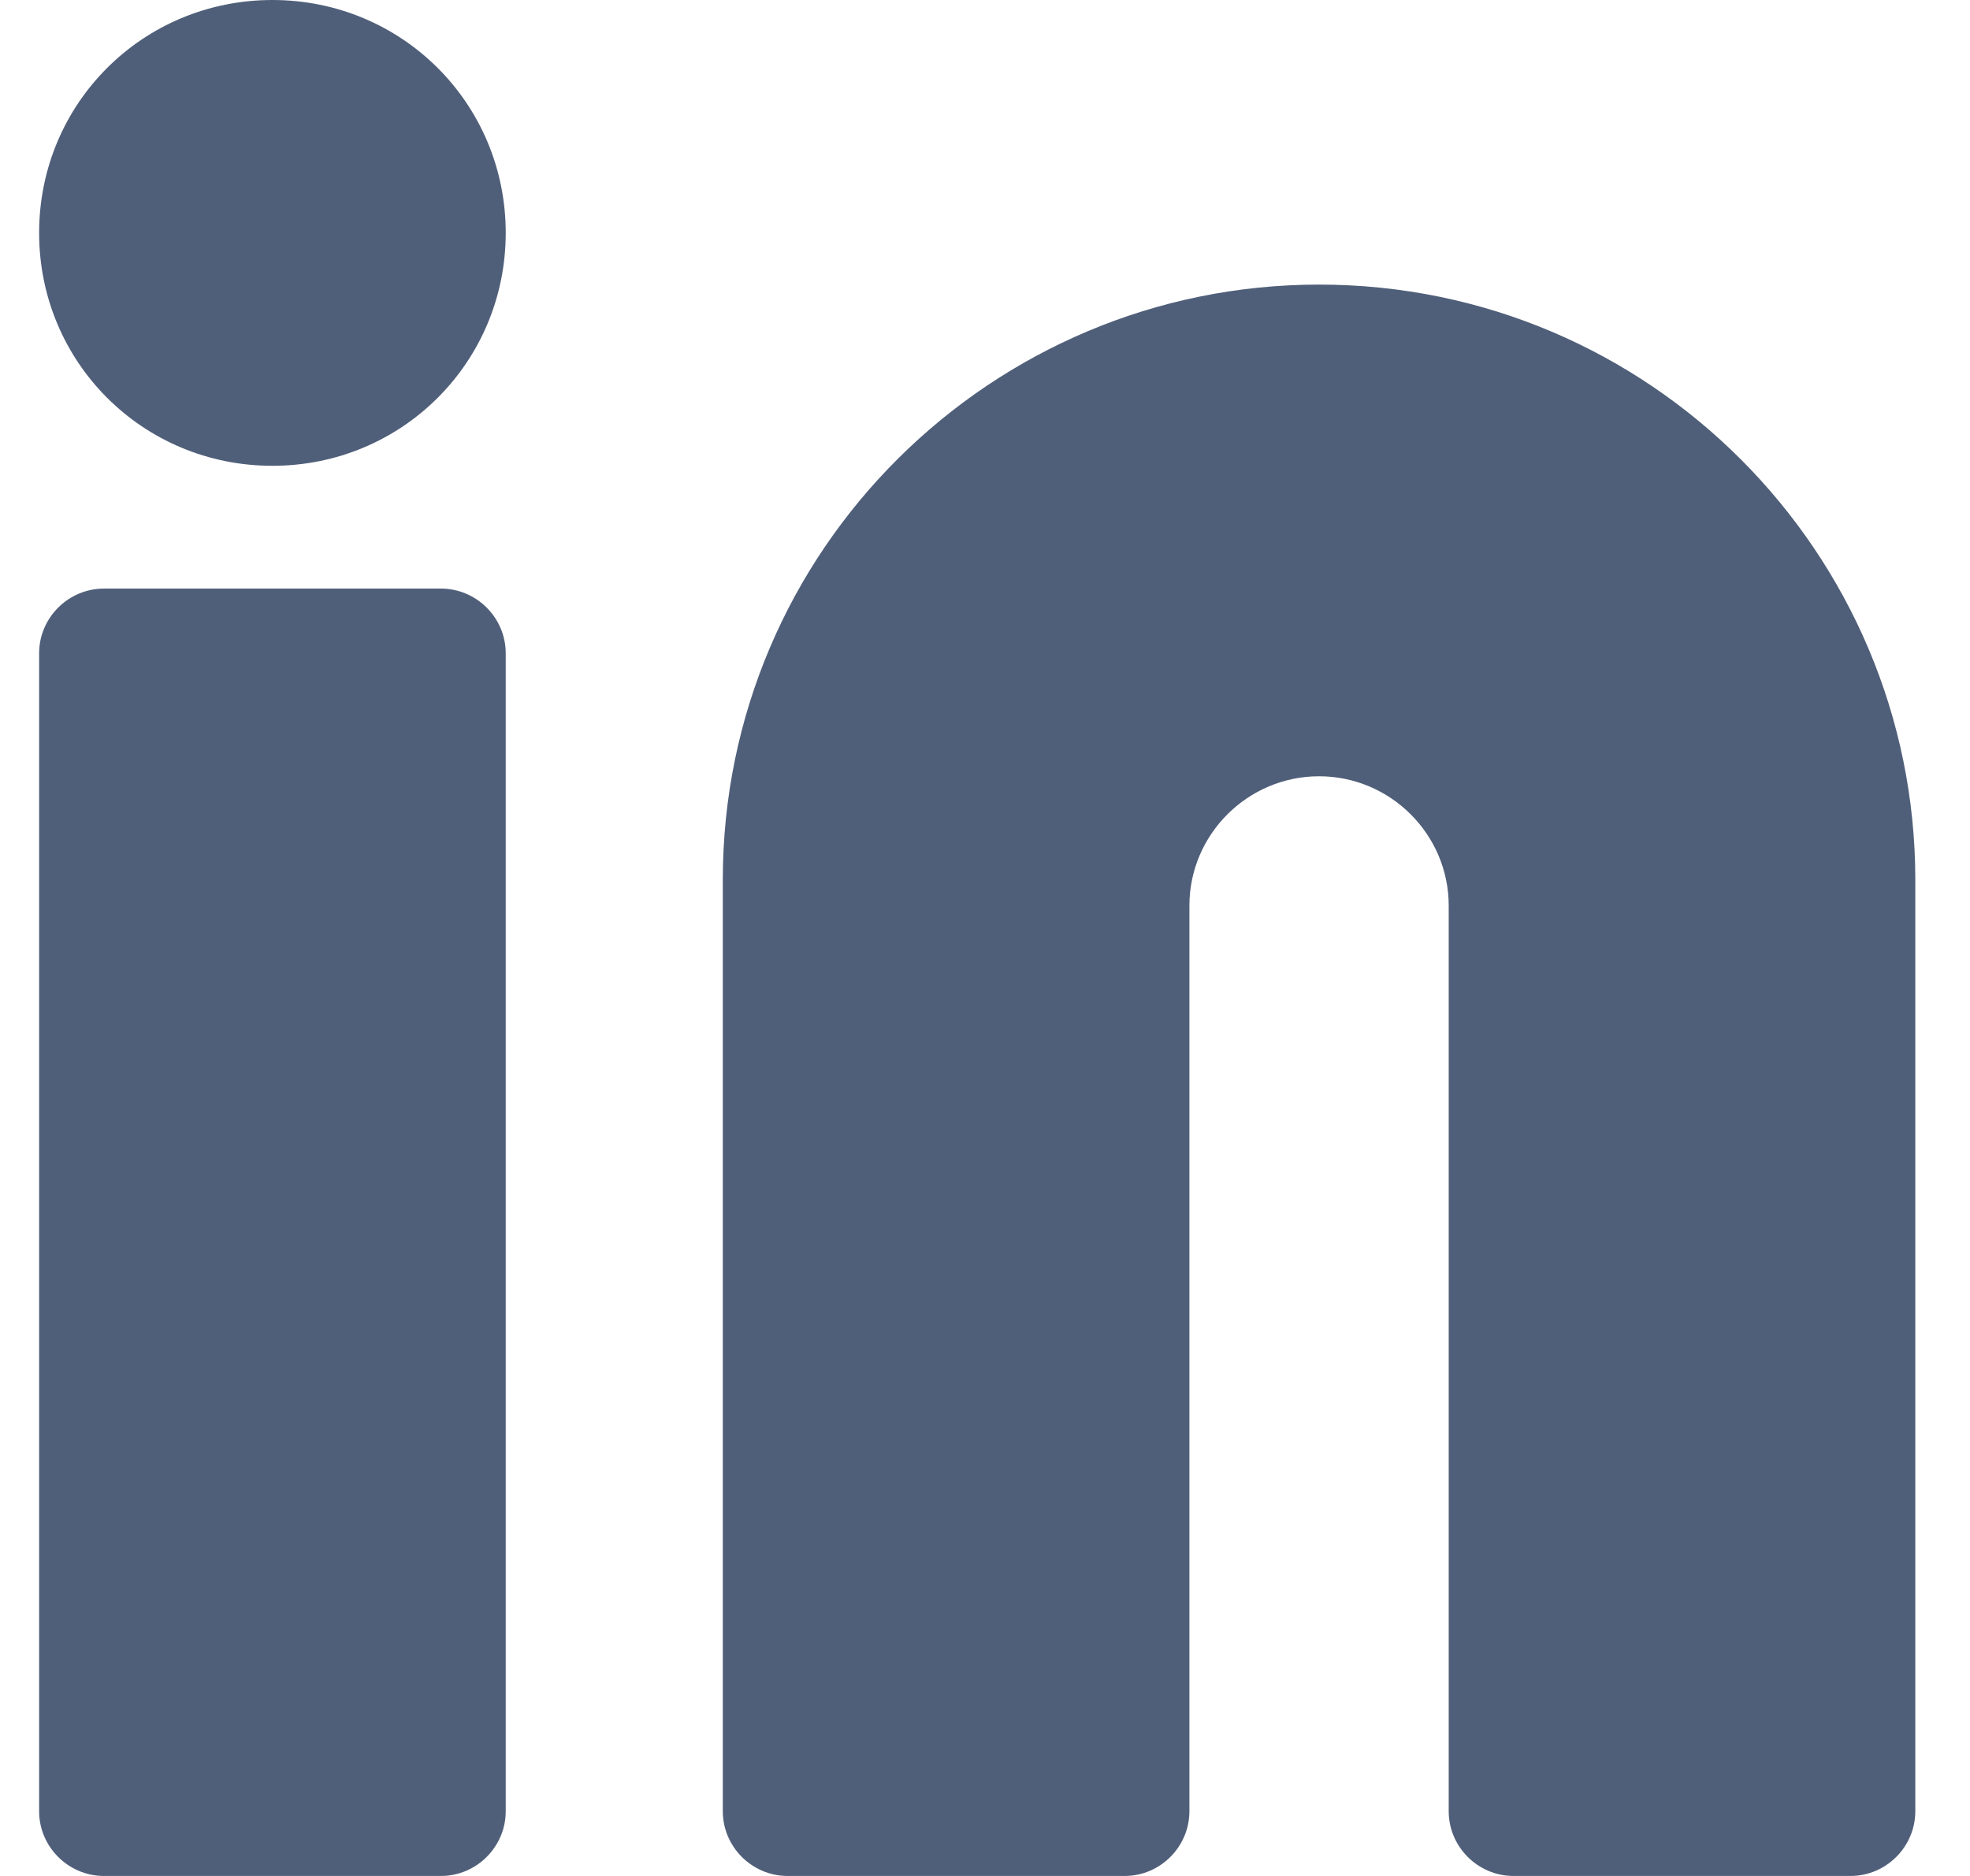
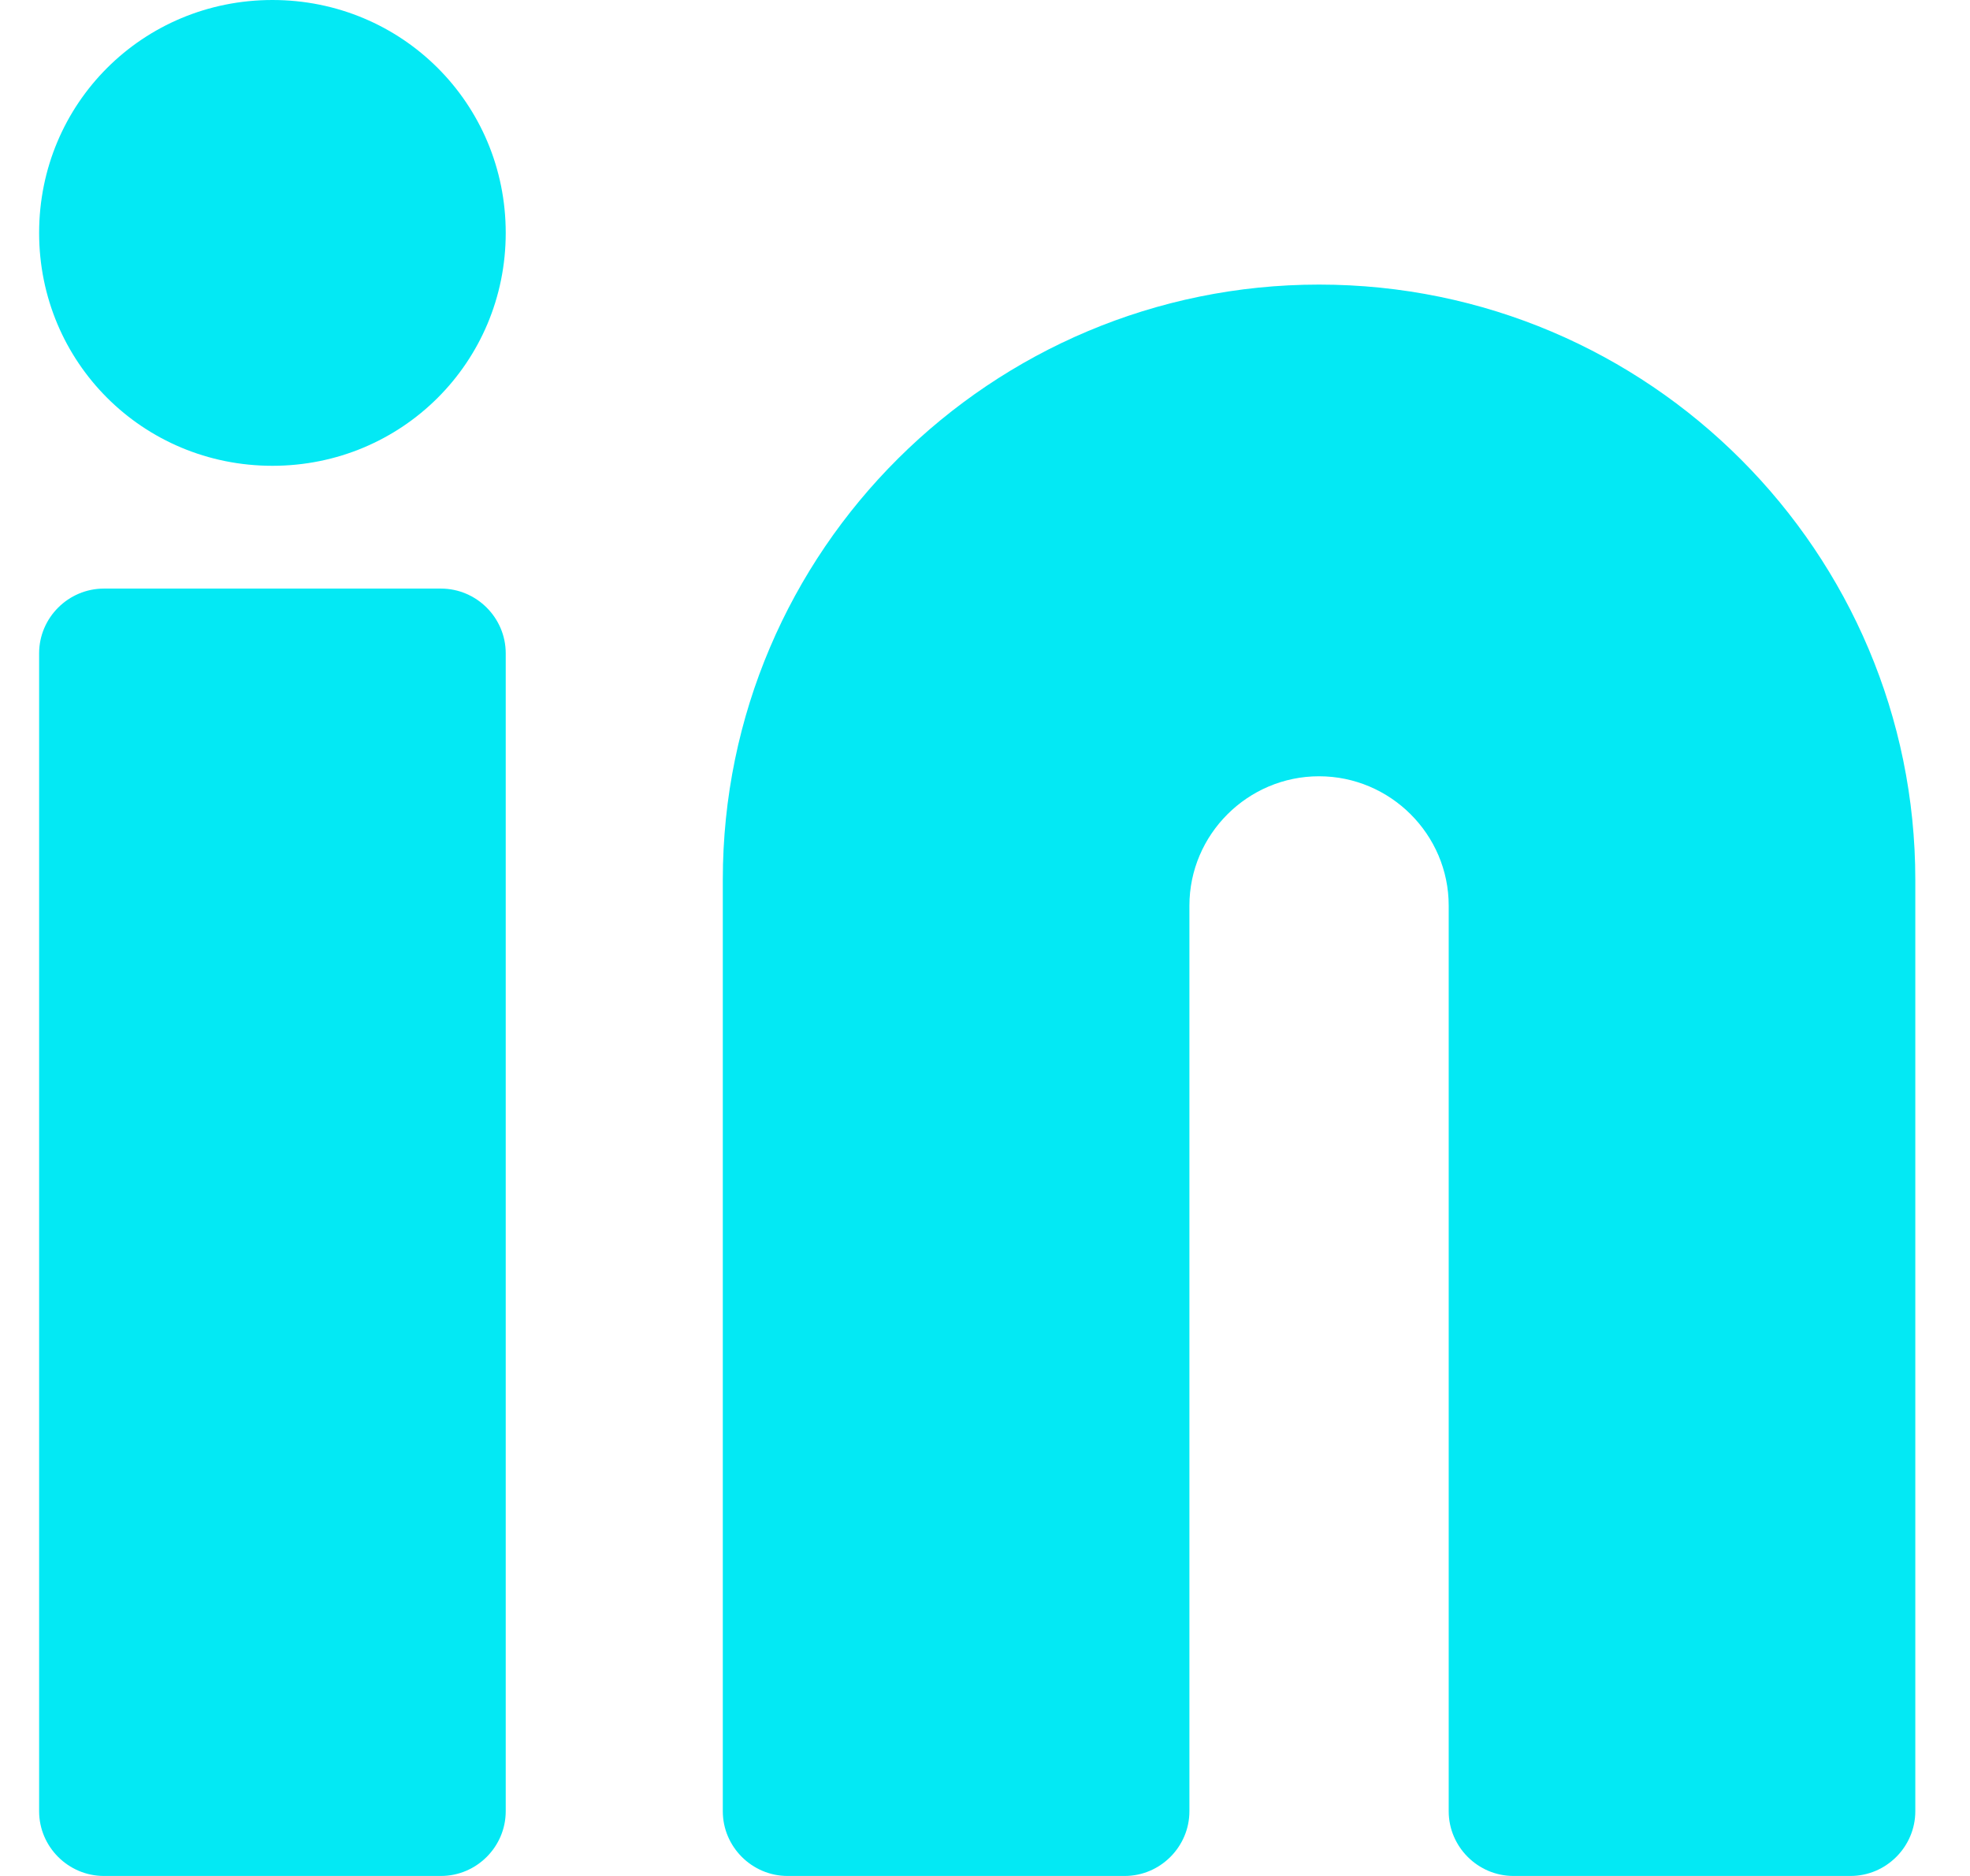
<svg xmlns="http://www.w3.org/2000/svg" width="21" height="20" viewBox="0 0 21 20" fill="none">
-   <path d="M14.061 3.034C10.572 3.034 7.705 5.862 7.705 9.379V19.31C7.705 19.689 8.016 20 8.396 20H11.989C12.368 20 12.679 19.689 12.679 19.31V9.655C12.679 8.896 13.301 8.276 14.061 8.276C14.821 8.276 15.443 8.896 15.443 9.655V19.31C15.443 19.689 15.754 20 16.134 20H19.726C20.106 20 20.417 19.689 20.417 19.31V9.379C20.417 5.896 17.584 3.034 14.061 3.034Z" fill="#505F79" />
-   <path d="M2.904 0C1.522 0 0.417 1.103 0.417 2.483C0.417 3.862 1.522 4.966 2.904 4.966C4.285 4.966 5.391 3.862 5.391 2.483C5.391 1.103 4.285 0 2.904 0Z" fill="#505F79" />
-   <path d="M4.7 6.275H1.108C0.728 6.275 0.417 6.586 0.417 6.965V19.31C0.417 19.689 0.728 20 1.108 20H4.7C5.08 20 5.391 19.689 5.391 19.31V6.965C5.391 6.586 5.08 6.275 4.7 6.275Z" fill="#505F79" />
+   <path d="M14.061 3.034C10.572 3.034 7.705 5.862 7.705 9.379V19.31C7.705 19.689 8.016 20 8.396 20H11.989C12.368 20 12.679 19.689 12.679 19.31V9.655C12.679 8.896 13.301 8.276 14.061 8.276C14.821 8.276 15.443 8.896 15.443 9.655V19.31C15.443 19.689 15.754 20 16.134 20H19.726C20.106 20 20.417 19.689 20.417 19.31V9.379C20.417 5.896 17.584 3.034 14.061 3.034Z" fill="#03e9f4" />
+   <path d="M2.904 0C1.522 0 0.417 1.103 0.417 2.483C0.417 3.862 1.522 4.966 2.904 4.966C4.285 4.966 5.391 3.862 5.391 2.483C5.391 1.103 4.285 0 2.904 0Z" fill="#03e9f4" />
+   <path d="M4.7 6.275H1.108C0.728 6.275 0.417 6.586 0.417 6.965V19.31C0.417 19.689 0.728 20 1.108 20H4.7C5.08 20 5.391 19.689 5.391 19.31V6.965C5.391 6.586 5.08 6.275 4.7 6.275Z" fill="#03e9f4" />
</svg>
